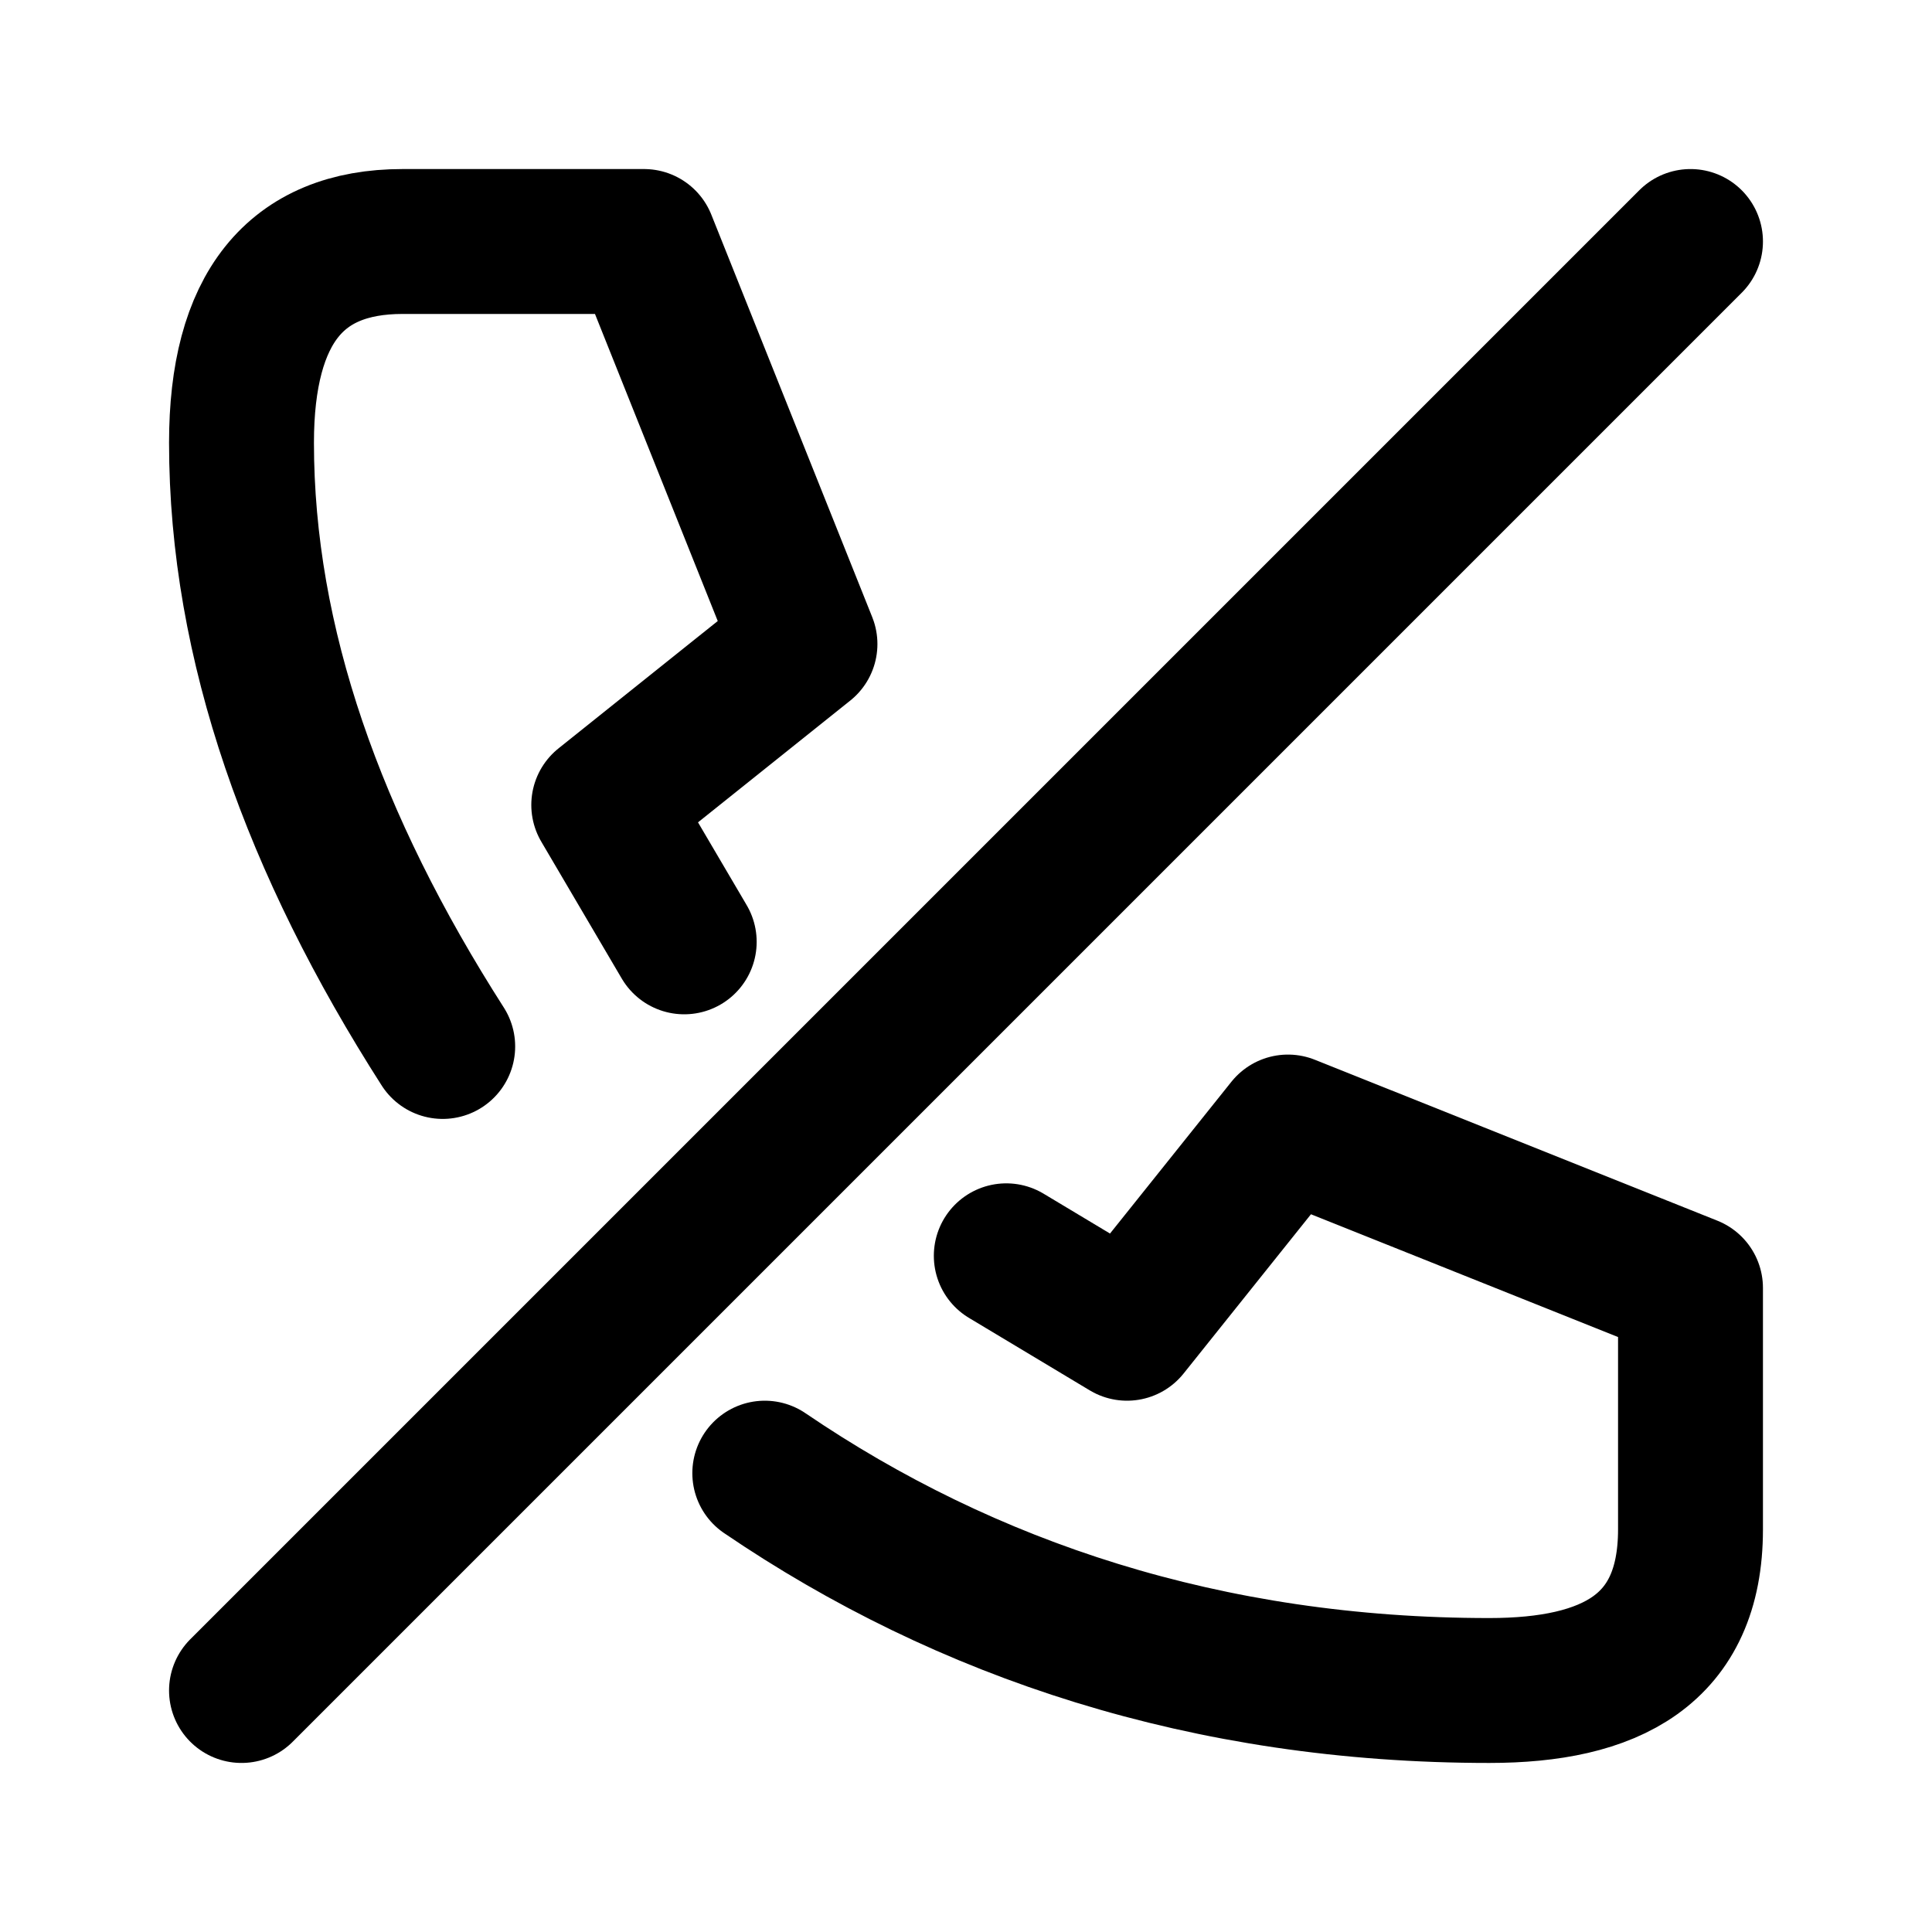
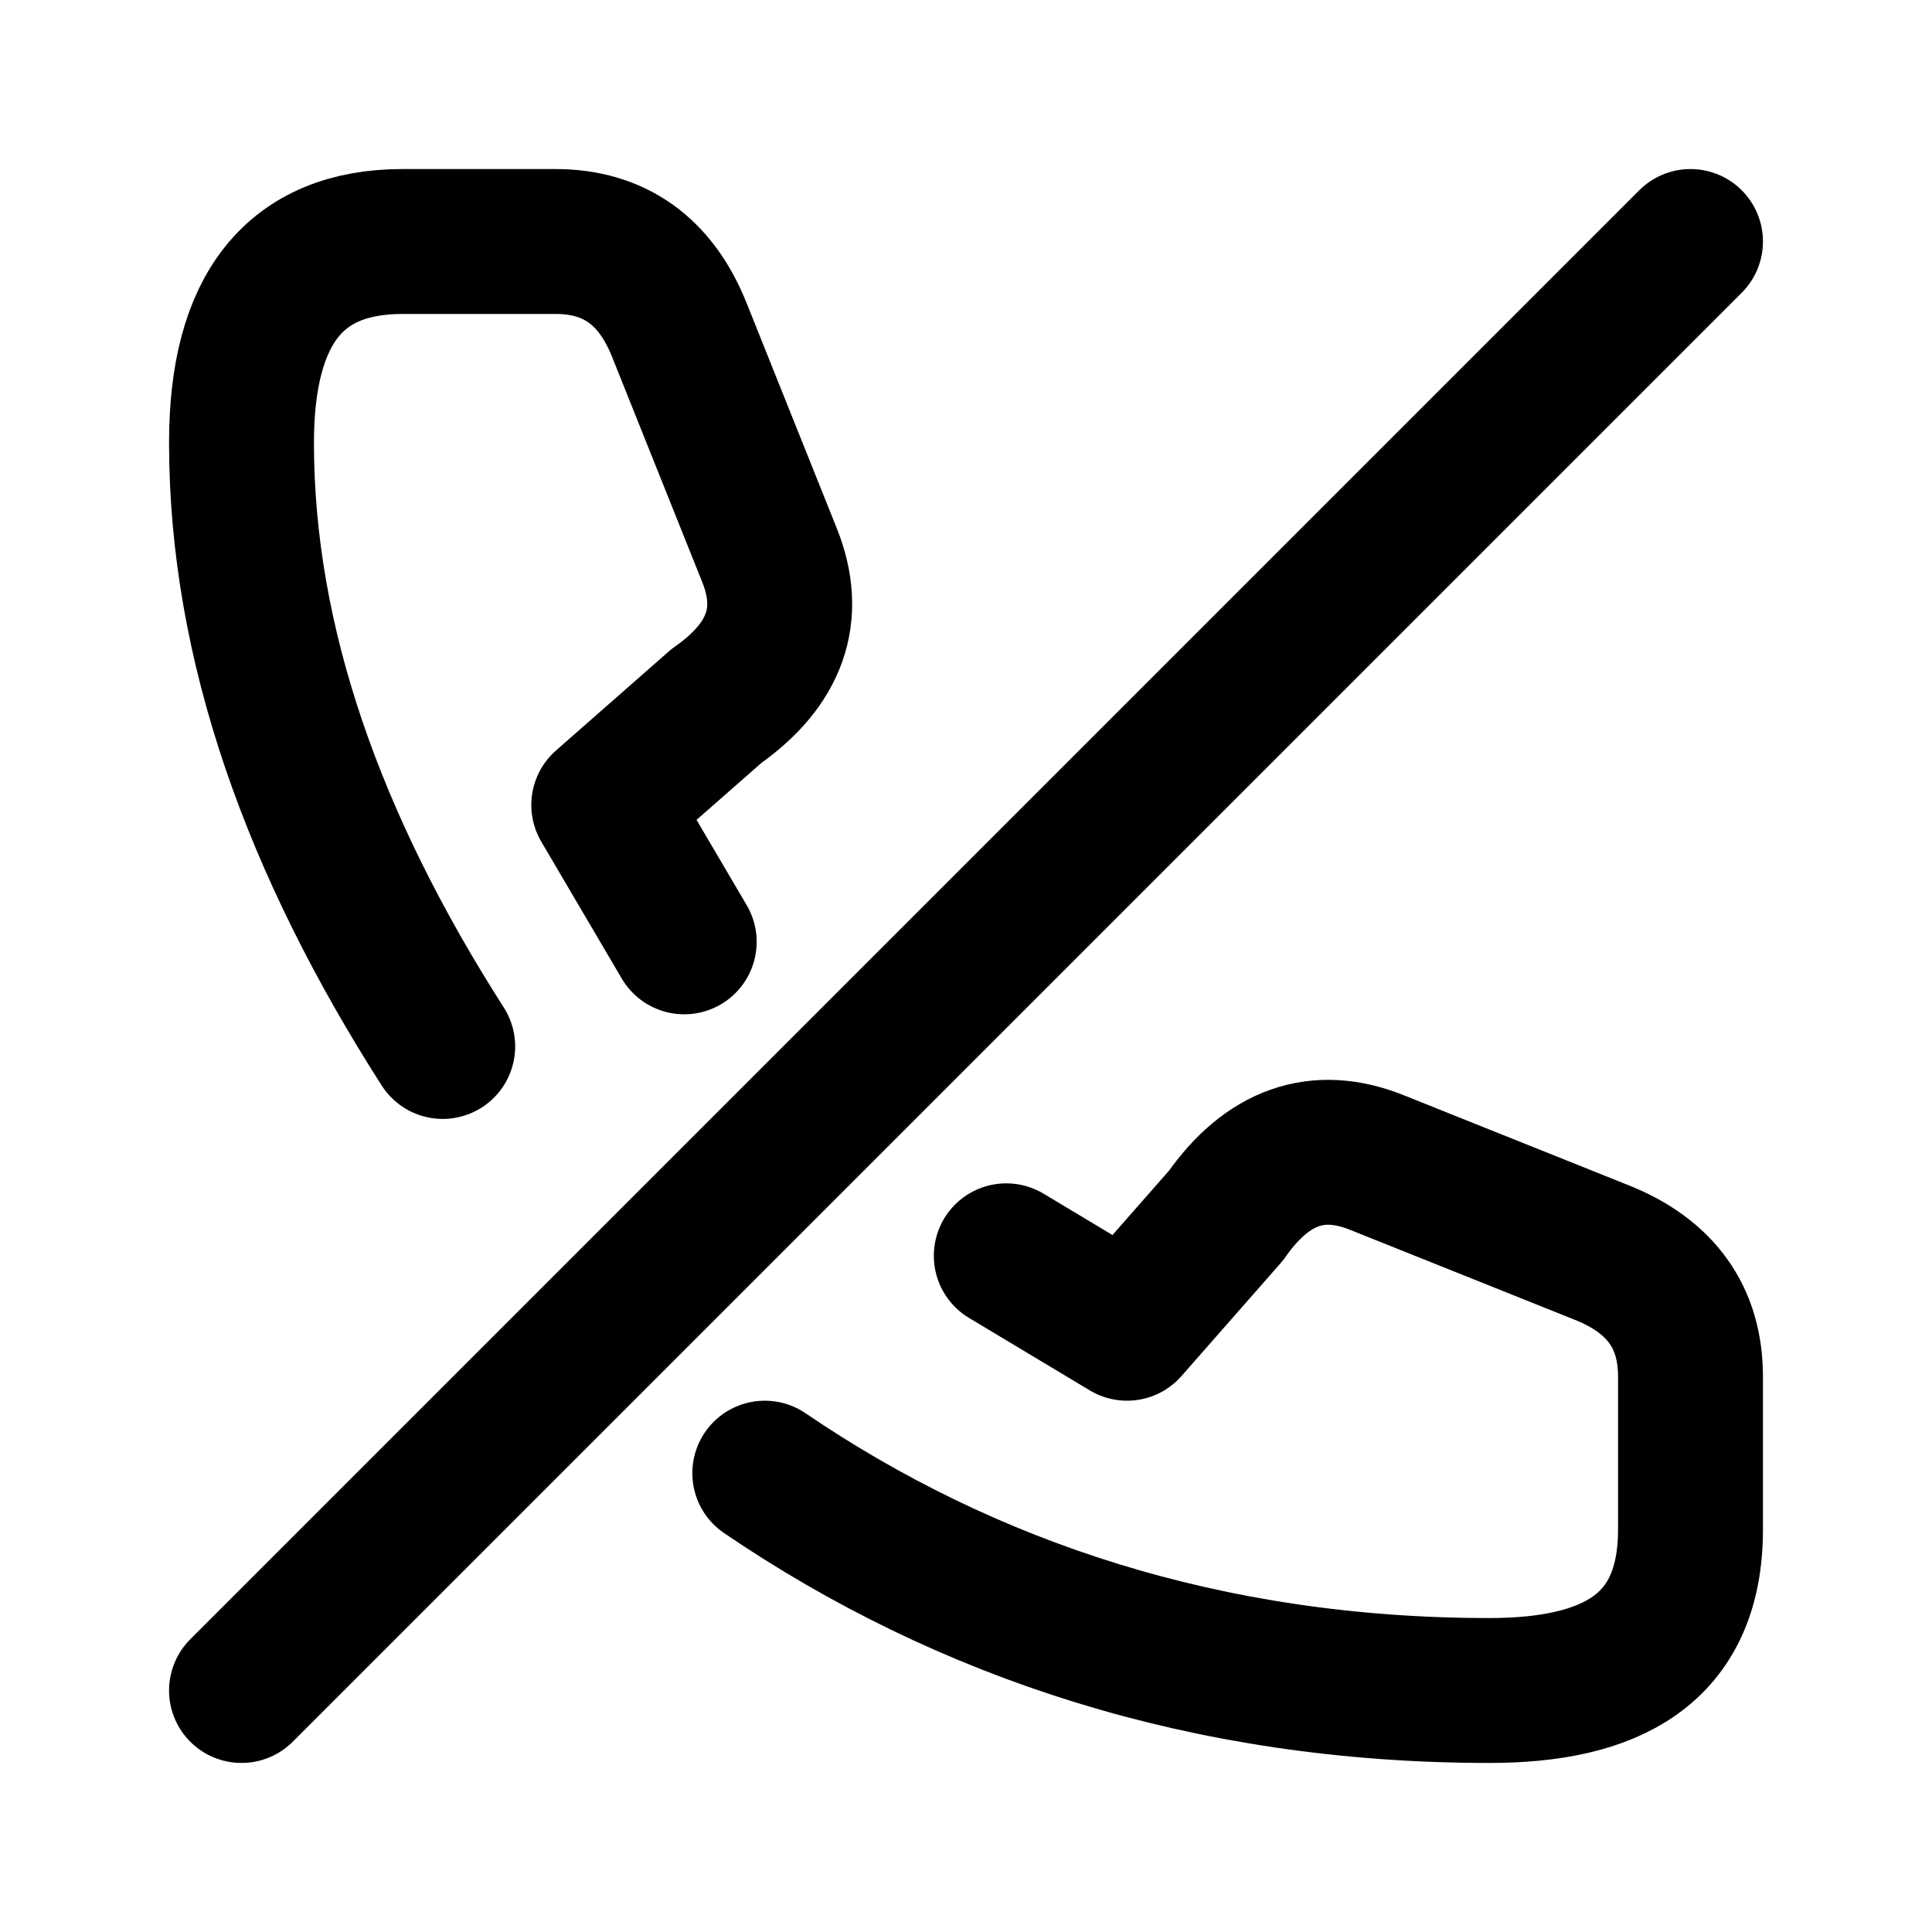
<svg xmlns="http://www.w3.org/2000/svg" width="20" height="20" viewBox="0 0 20 20" fill="none" stroke="currentColor" color="currentColor" stroke-width="1.5" stroke-linecap="round" stroke-linejoin="round" stroke-miterlimit="3" focusable="false" aria-hidden="true">
-   <path d="M4.583 10.833C3.25 8.75 2.5 6.667 2.5 4.583Q2.5 2.5 4.167 2.5H6.667L8.333 6.667L6.25 8.333L7.083 9.75" />
-   <path d="M7.917 15.25C10 16.667 12.5 17.5 15.417 17.5C16.667 17.5 17.5 17.083 17.5 15.833V13.333L13.333 11.667L11.667 13.75L10.417 13" />
+   <path d="M4.583 10.833C3.25 8.75 2.5 6.667 2.5 4.583Q2.5 2.5 4.167 2.5H5.75Q6.667 2.5 7.033 3.417L7.967 5.75Q8.333 6.667 7.417 7.308L6.25 8.333L7.083 9.75" />
+   <path d="M7.917 15.25C10 16.667 12.5 17.5 15.417 17.5C16.667 17.5 17.5 17.083 17.5 15.833V14.25Q17.5 13.333 16.583 12.967L14.25 12.033Q13.333 11.667 12.692 12.583L11.667 13.75L10.417 13" />
  <path d="M2.5 17.5L17.5 2.5" />
</svg>
